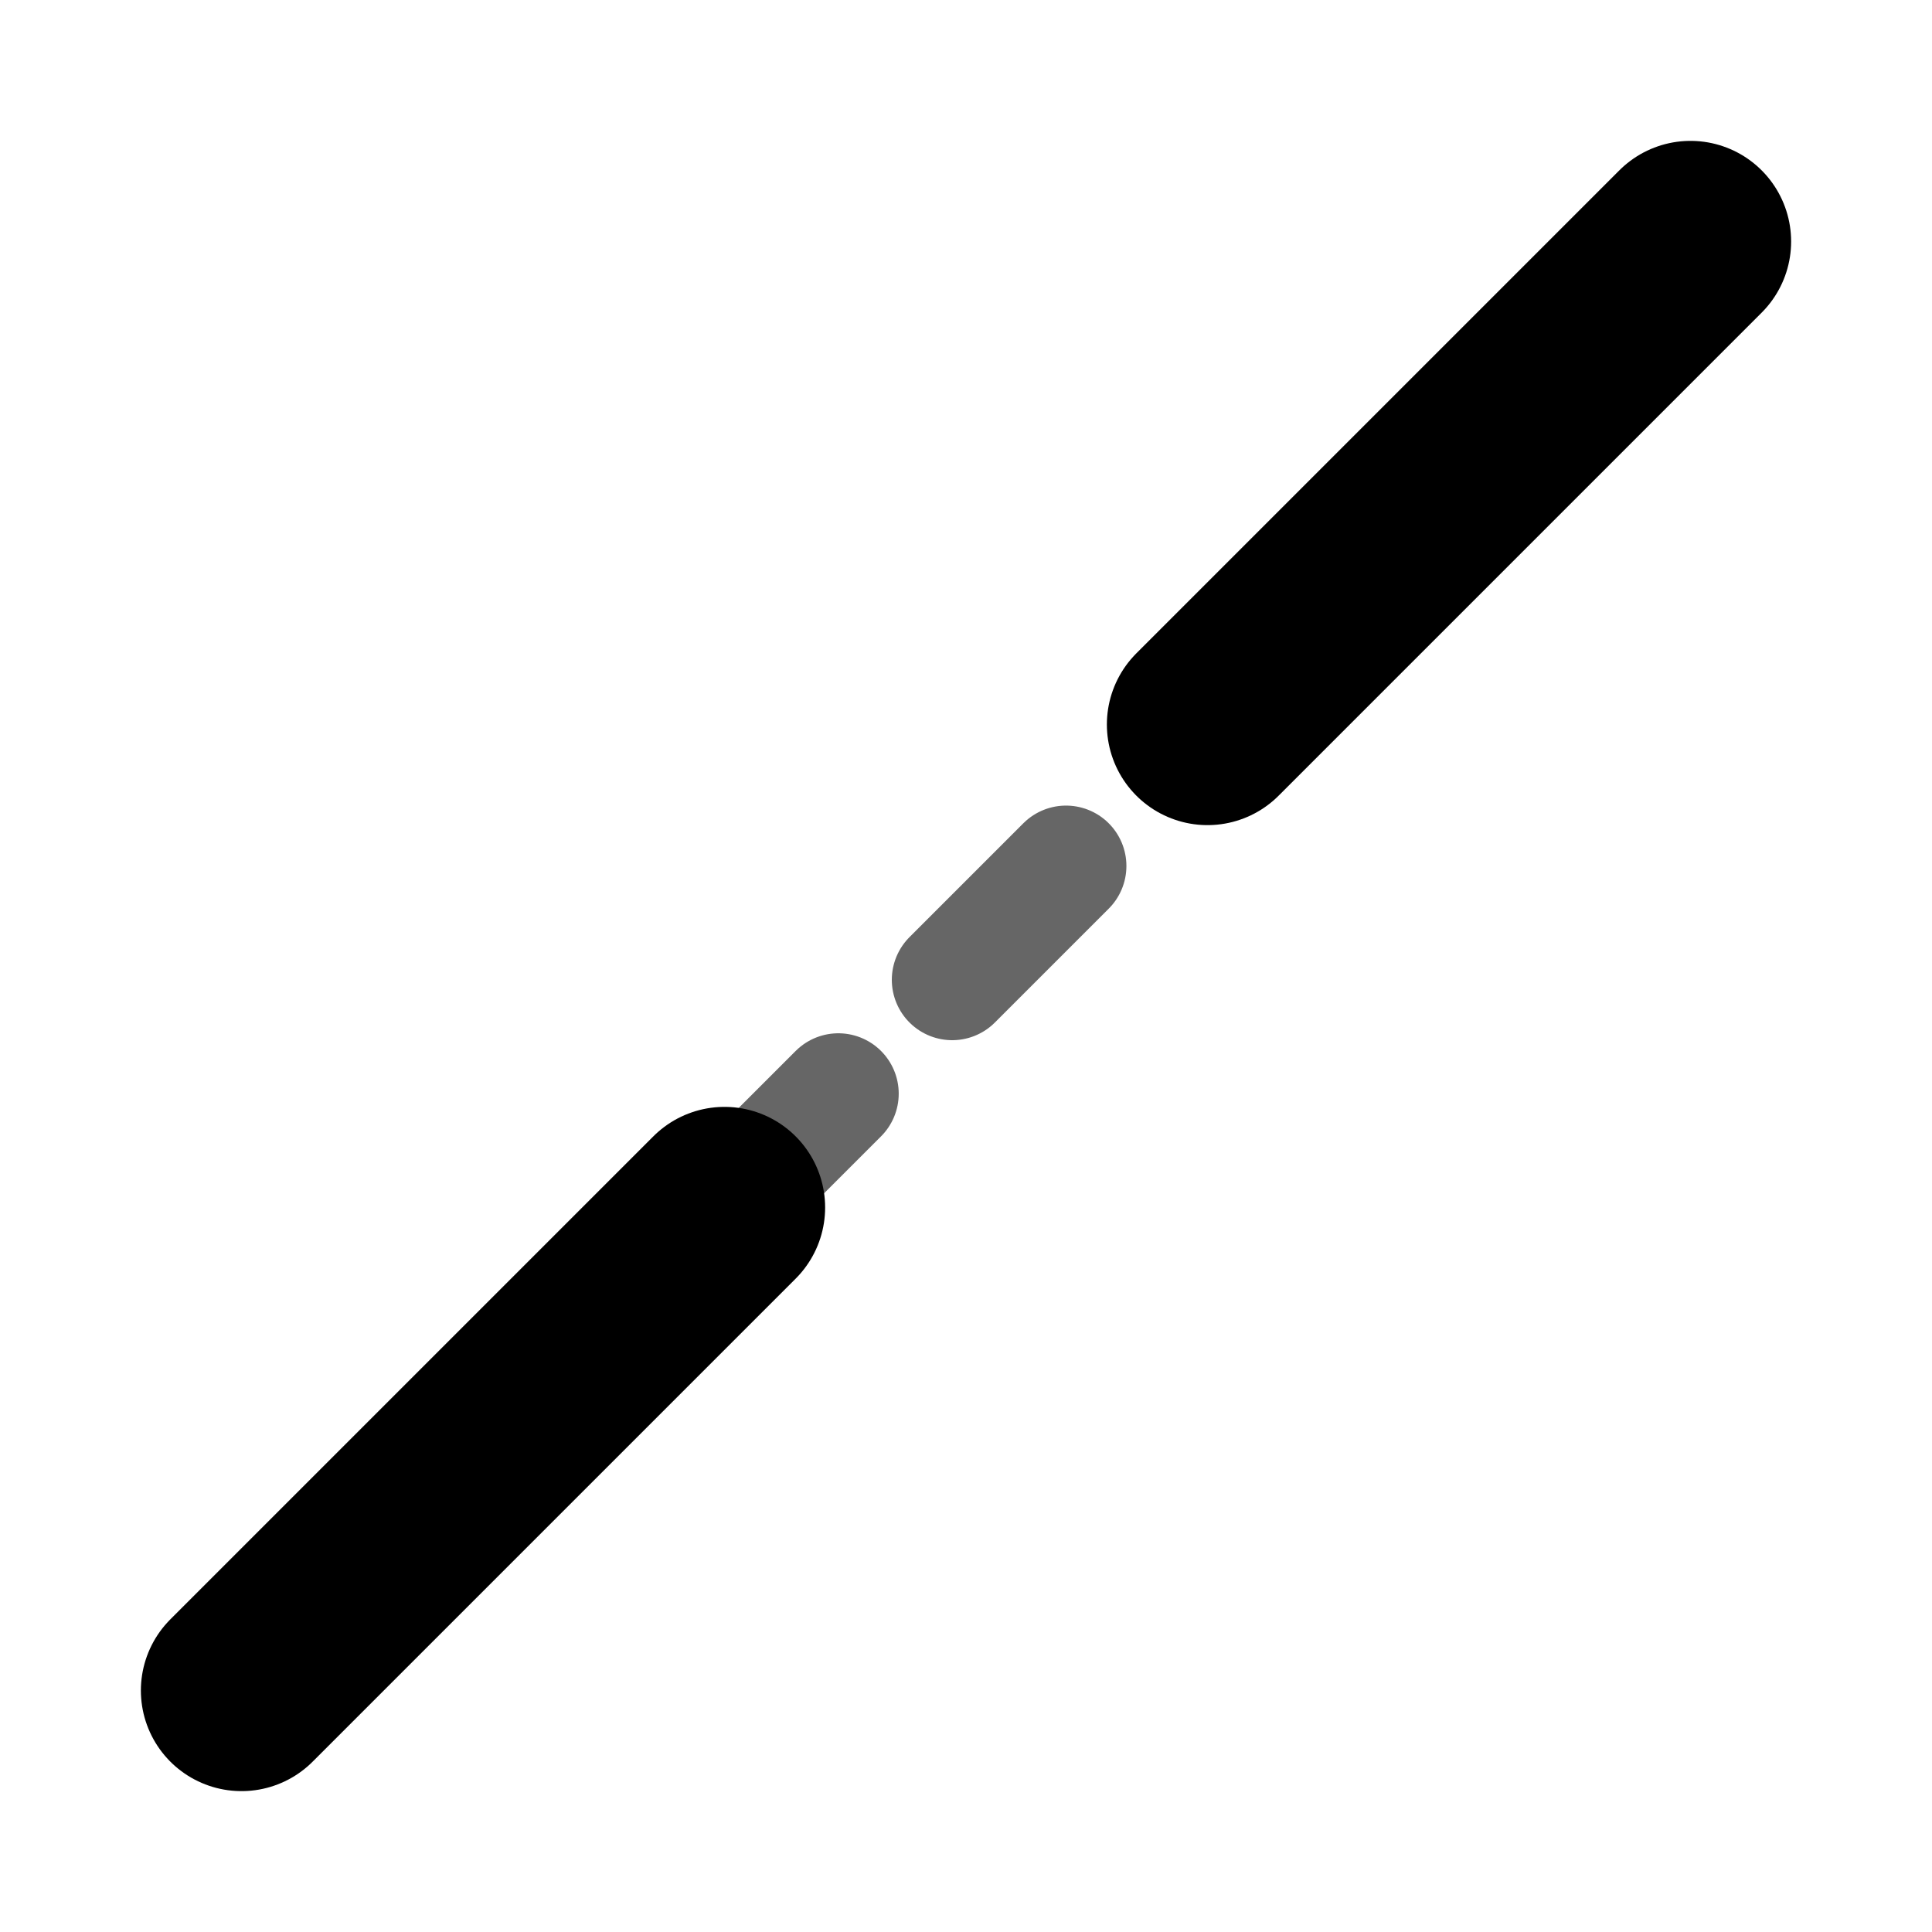
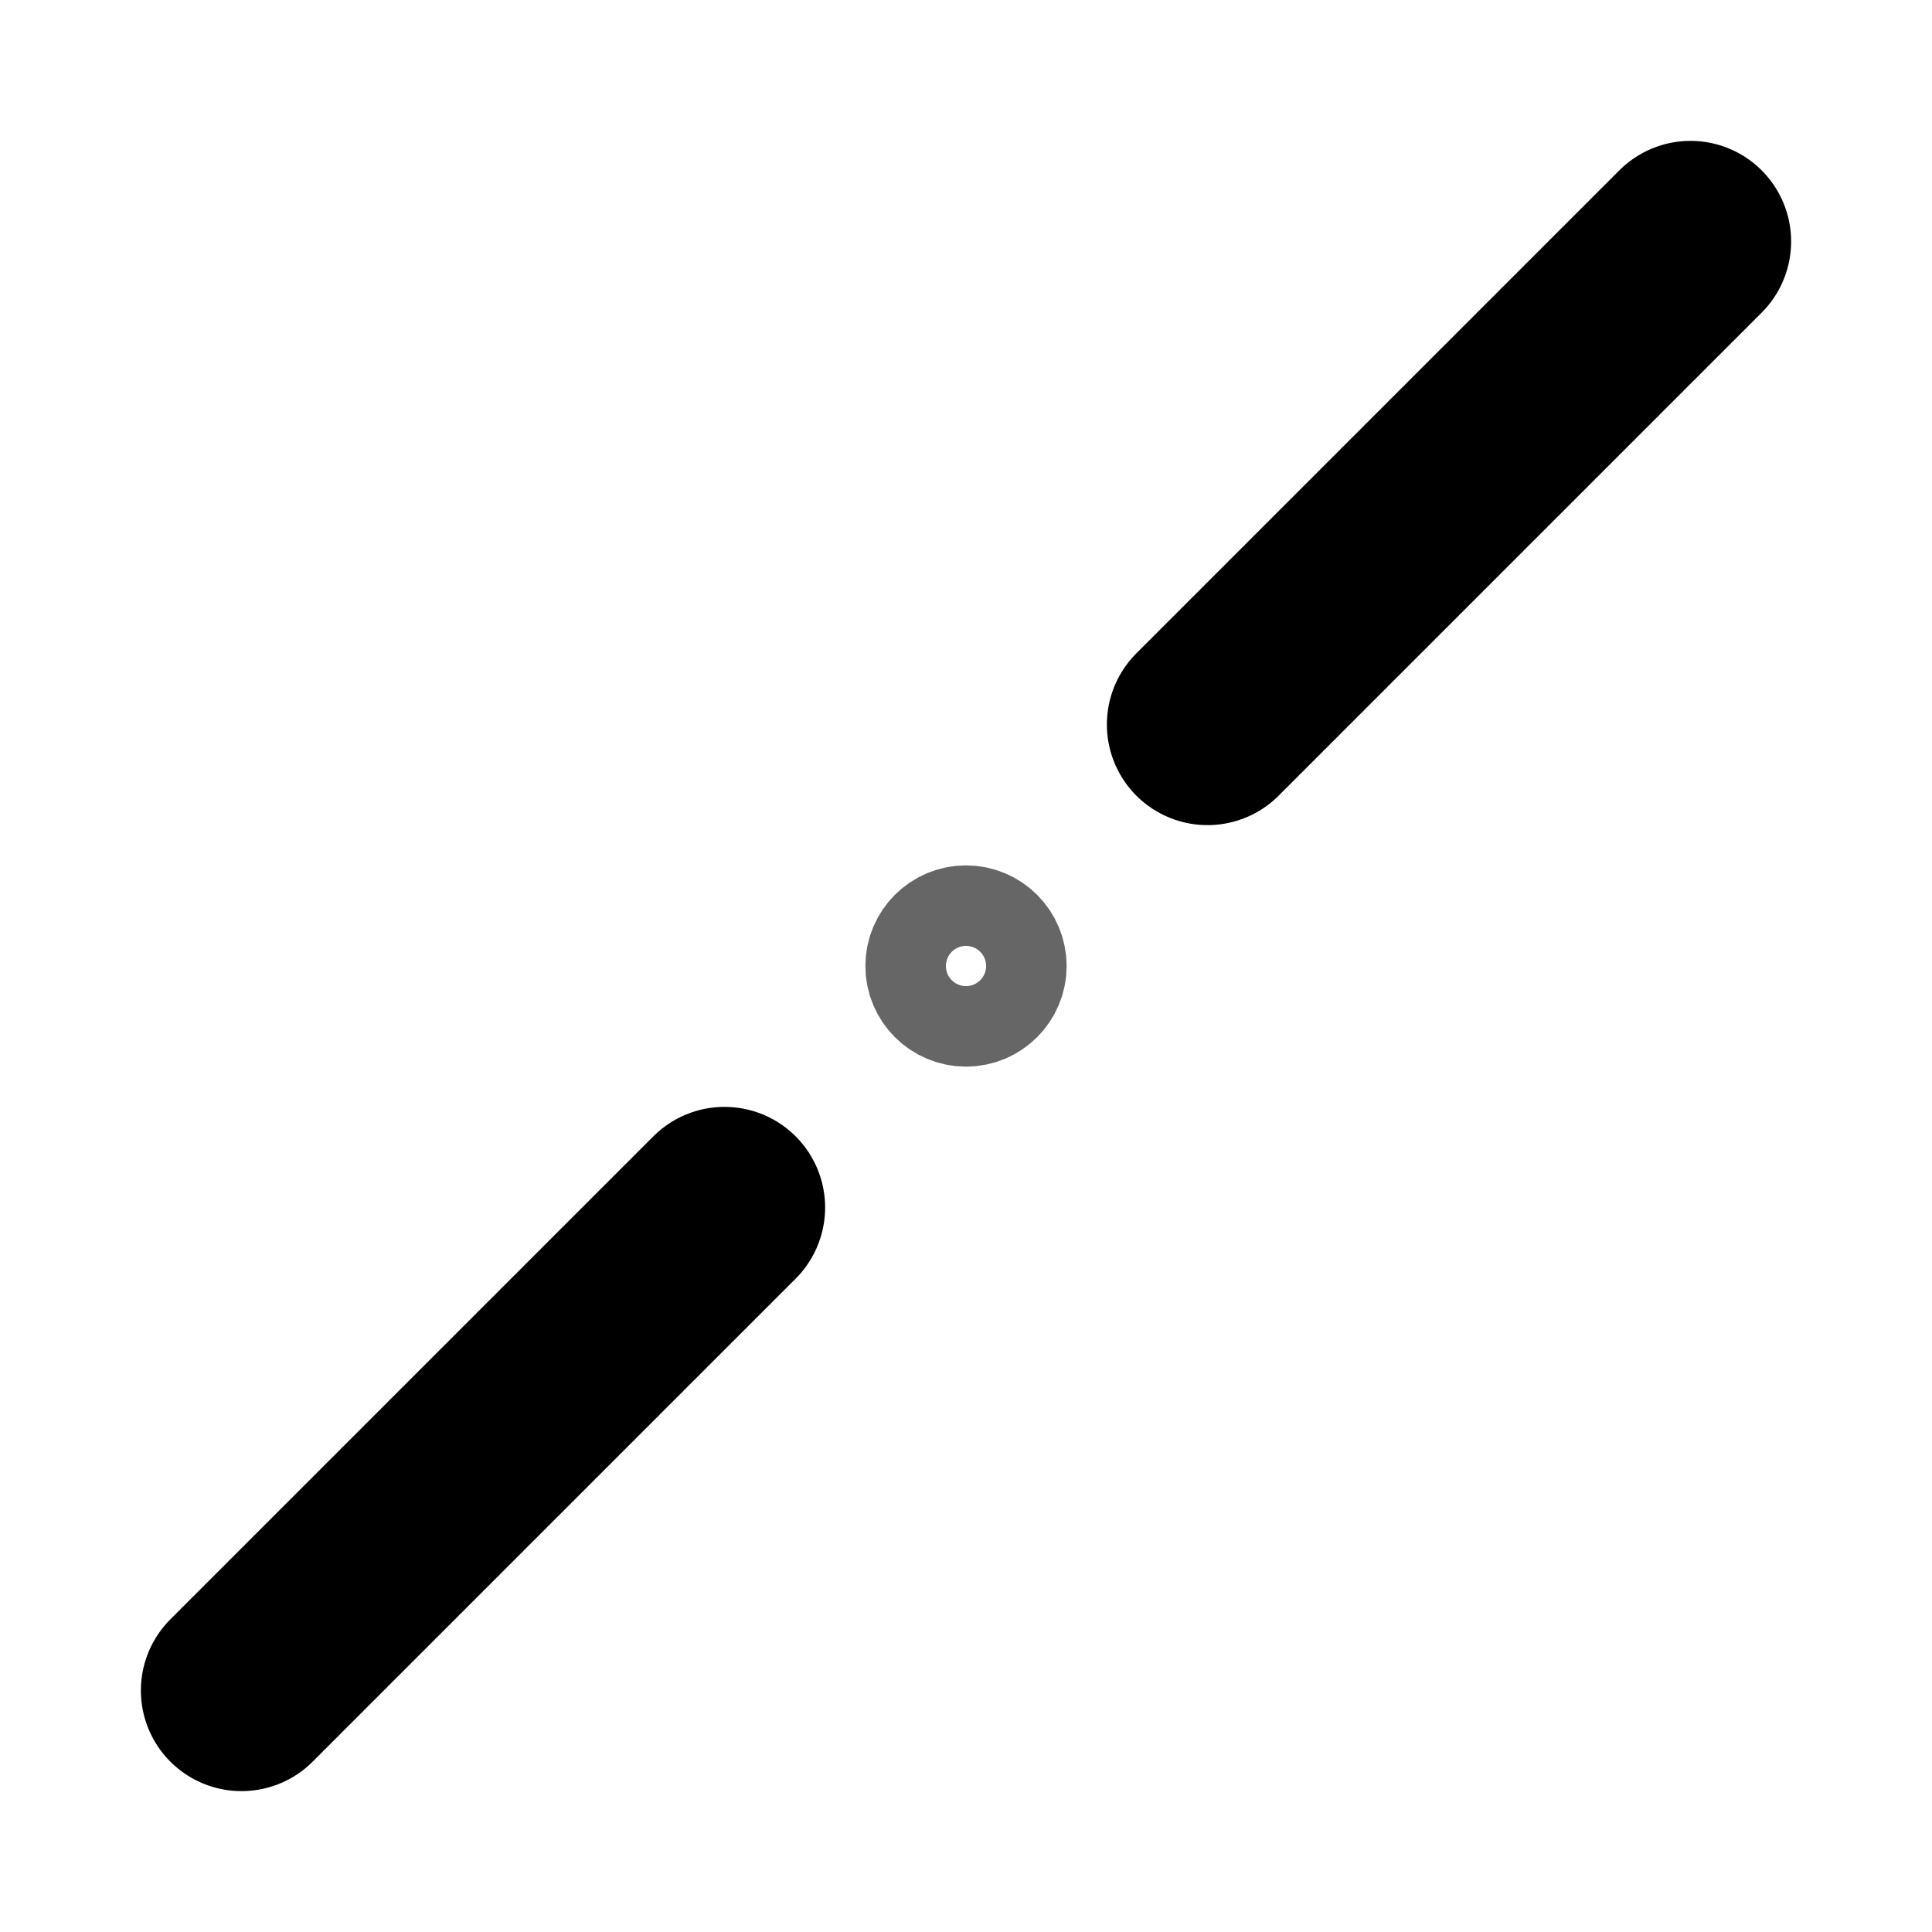
<svg xmlns="http://www.w3.org/2000/svg" width="24px" height="24px" viewBox="0 0 24 24" fill="none" stroke="currentColor" stroke-width="2.5" stroke-linecap="round">
  <line x1="3" y1="21" x2="9" y2="15" />
  <line x1="15" y1="9" x2="21" y2="3" />
-   <line x1="9" y1="15" x2="15" y2="9" stroke-width="1.5" stroke-dasharray="2 2" opacity="0.6" />
+   <circle cx="12" cy="12" r="0.5" stroke-width="1.5" opacity="0.6" />
</svg>
